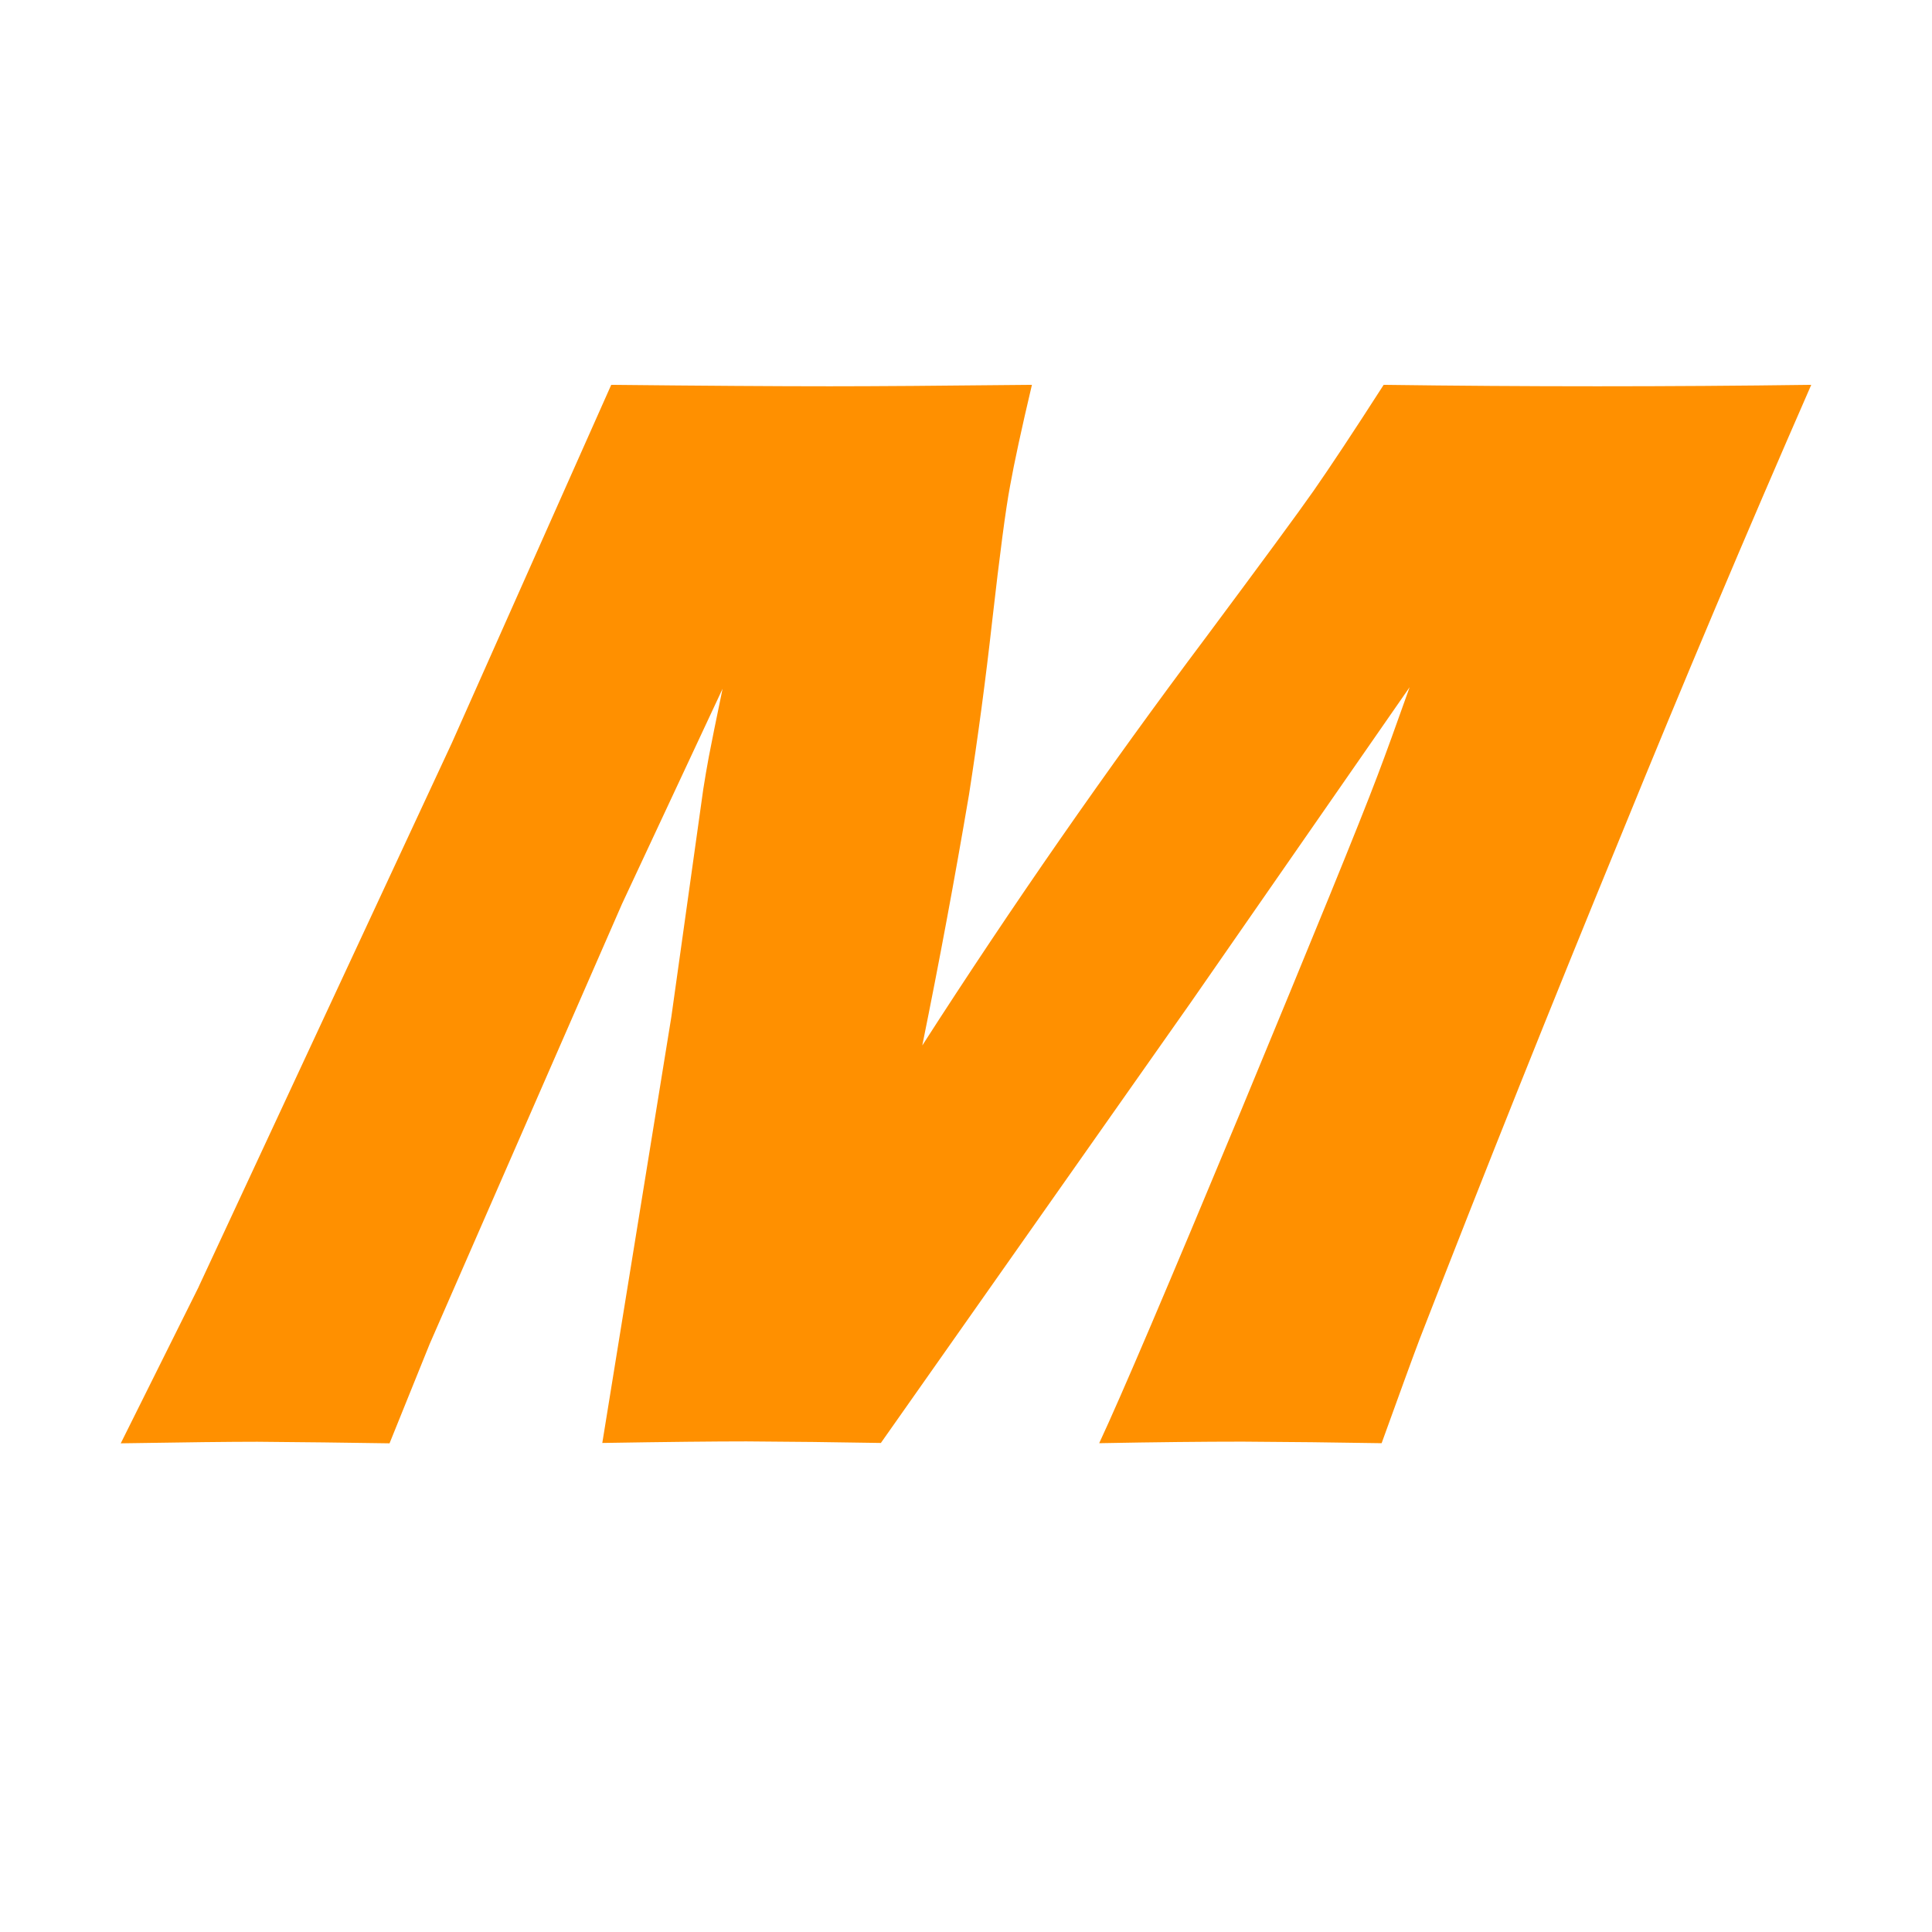
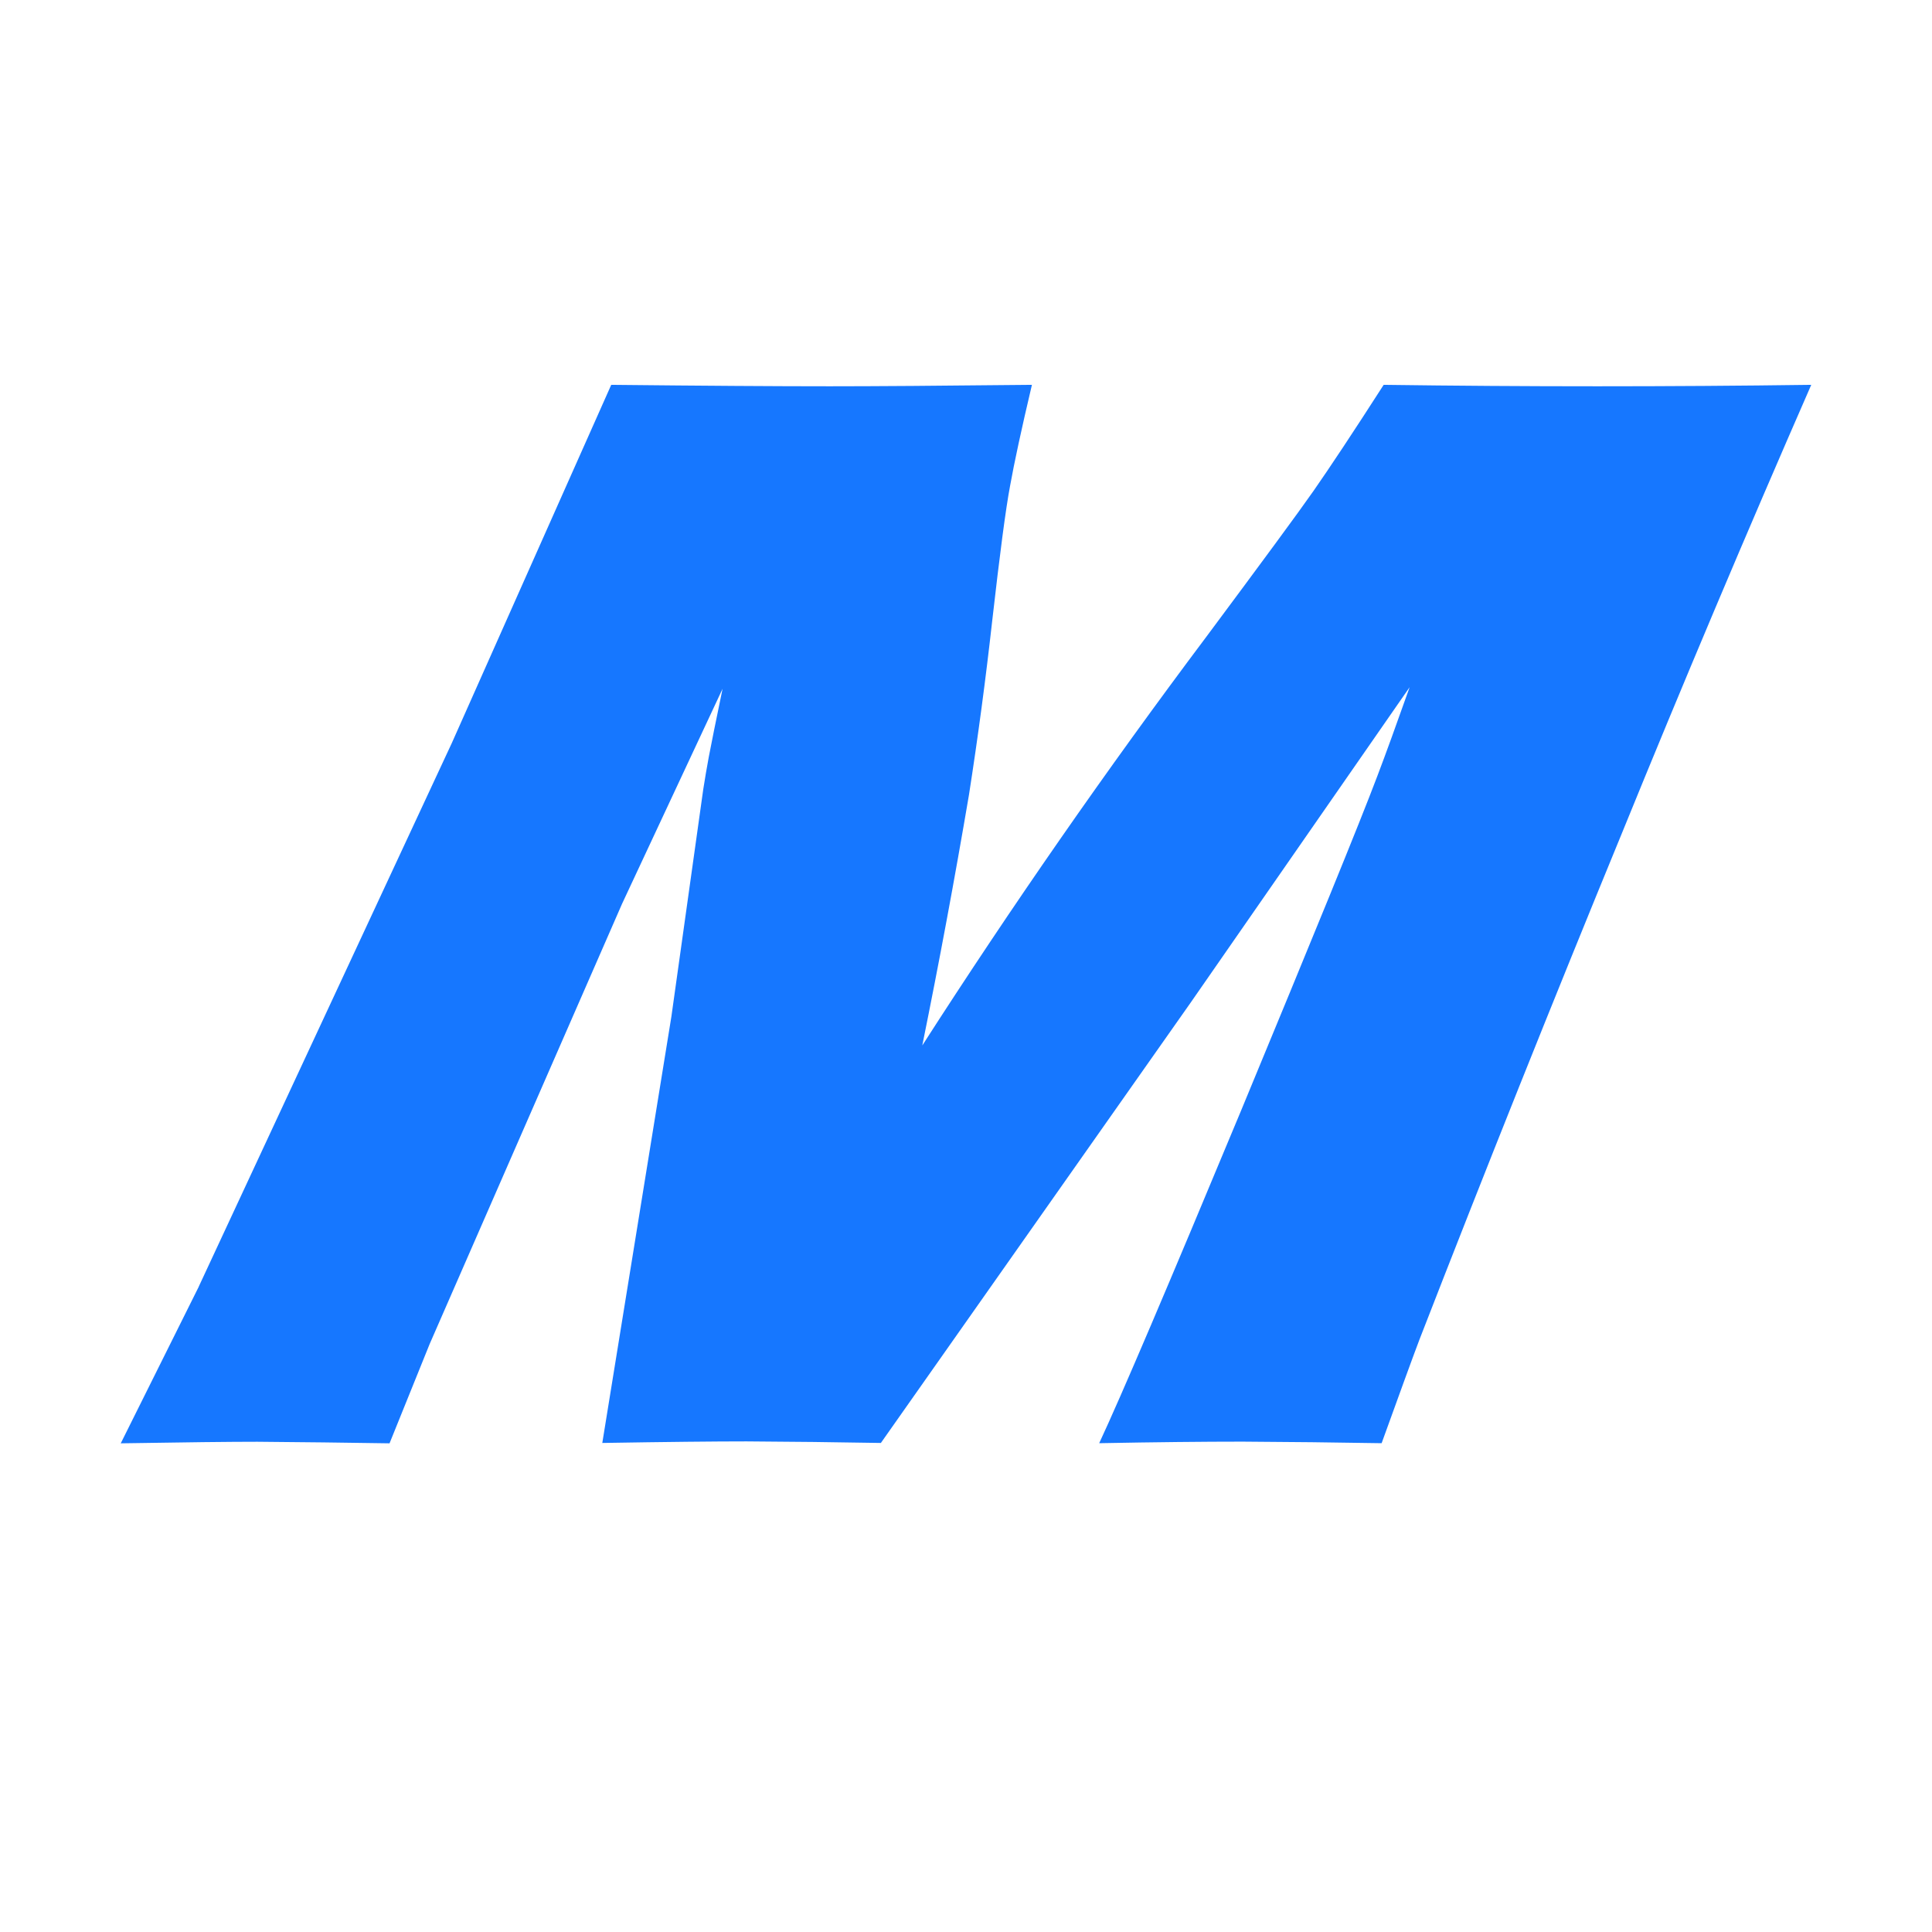
<svg xmlns="http://www.w3.org/2000/svg" t="1615703567163" class="icon" viewBox="0 0 1024 1024" version="1.1" p-id="5337" width="200" height="200">
  <defs>
    <style type="text/css" />
  </defs>
-   <path d="M105.344 681.92l134.144-288.128 84.48-189.824c49.024 0.512 87.68 0.768 115.84 0.768 23.232 0 58.88-0.256 107.136-0.768-5.568 23.552-9.408 41.408-11.584 53.568-2.304 12.16-5.44 36.096-9.472 71.552a2143.744 2143.744 0 0 1-12.288 92.032 4208 4208 0 0 1-24.768 132.992A3617.536 3617.536 0 0 1 639.36 337.536c29.376-39.488 48.384-65.28 56.896-77.44 8.512-12.224 20.928-30.912 37.12-56.128 75.52 1.024 151.04 1.024 226.624 0a10112.192 10112.192 0 0 0-100.48 237.952 14836.16 14836.16 0 0 0-107.136 267.968c-3.84 10.112-10.496 28.48-20.096 55.04a6322.752 6322.752 0 0 0-73.728-0.832c-20.544 0-45.824 0.256-75.968 0.832 11.52-24.64 36.544-83.392 75.136-176.128 38.4-92.736 62.656-151.936 72.384-177.728 4.288-11.264 9.92-26.816 17.024-46.848L631.04 531.456 466.88 764.8a5899.136 5899.136 0 0 0-71.232-0.832c-16.576 0-41.984 0.256-76.416 0.832L355.84 538.88l16.896-120.512a608.64 608.64 0 0 1 2.944-17.216c1.28-6.784 3.712-18.816 7.296-36.096l-53.248 113.92-102.016 233.408-21.248 52.608c-23.36-0.384-46.72-0.64-70.08-0.832-14.016 0-38.016 0.256-72.384 0.832l41.344-83.008z" fill="#FF9000" p-id="5338" />
+   <path d="M105.344 681.92l134.144-288.128 84.48-189.824c49.024 0.512 87.68 0.768 115.84 0.768 23.232 0 58.88-0.256 107.136-0.768-5.568 23.552-9.408 41.408-11.584 53.568-2.304 12.16-5.44 36.096-9.472 71.552a2143.744 2143.744 0 0 1-12.288 92.032 4208 4208 0 0 1-24.768 132.992A3617.536 3617.536 0 0 1 639.36 337.536c29.376-39.488 48.384-65.28 56.896-77.44 8.512-12.224 20.928-30.912 37.12-56.128 75.52 1.024 151.04 1.024 226.624 0a10112.192 10112.192 0 0 0-100.48 237.952 14836.16 14836.16 0 0 0-107.136 267.968c-3.84 10.112-10.496 28.48-20.096 55.04a6322.752 6322.752 0 0 0-73.728-0.832c-20.544 0-45.824 0.256-75.968 0.832 11.52-24.64 36.544-83.392 75.136-176.128 38.4-92.736 62.656-151.936 72.384-177.728 4.288-11.264 9.92-26.816 17.024-46.848L631.04 531.456 466.88 764.8a5899.136 5899.136 0 0 0-71.232-0.832c-16.576 0-41.984 0.256-76.416 0.832L355.84 538.88l16.896-120.512a608.64 608.64 0 0 1 2.944-17.216c1.28-6.784 3.712-18.816 7.296-36.096l-53.248 113.92-102.016 233.408-21.248 52.608c-23.36-0.384-46.72-0.64-70.08-0.832-14.016 0-38.016 0.256-72.384 0.832l41.344-83.008z" fill="#1677ff" p-id="5338" />
</svg>
